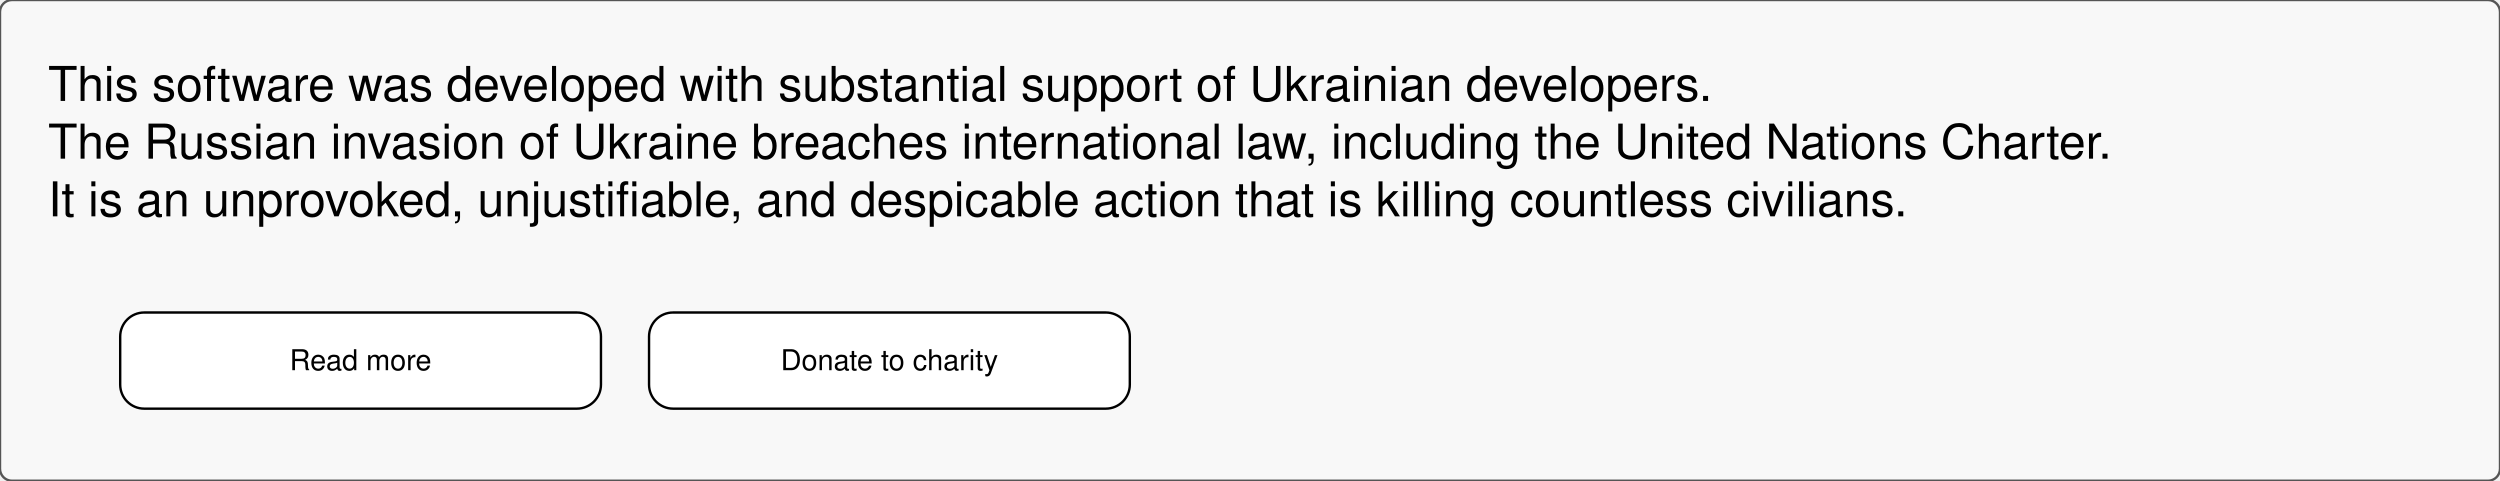
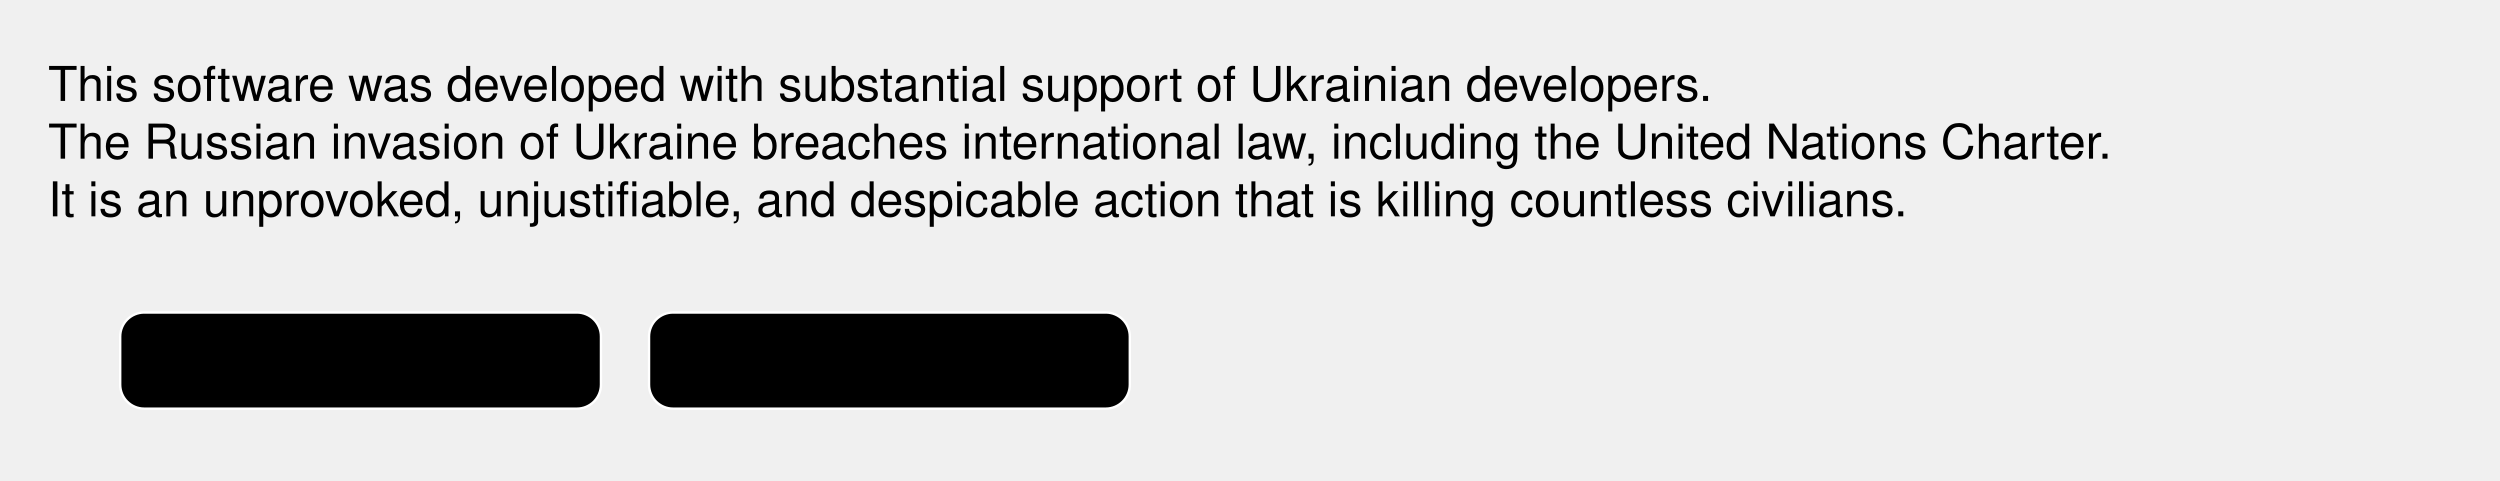
<svg xmlns="http://www.w3.org/2000/svg" viewBox="0 0 1040 200">
  <style>
@namespace svg url(http://www.w3.org/2000/svg);

svg {
  font-family: BlinkMacSystemFont, "Segoe UI", Helvetica, Arial, sans-serif, "Apple Color Emoji", "Segoe UI Emoji";
}
+ 
svg|a:link, svg|a:visited {
  cursor: pointer;
}

svg|a text {
+   fill: white;
+   font-size: 18px;
+ }
+ 
+ svg|a:hover &gt; .button, svg|a:active &gt; .button {
+   fill: white;
+   stroke: black;
+ }
+ 
+ svg|a:hover &gt; text, svg|a:active &gt; text {
  fill: black;
}

- svg|a:hover &gt; .button, svg|a:active &gt; .button {
+ .button {
+   stroke: white;
  fill: black;
}

- svg|a:hover &gt; text, svg|a:active &gt; text {
-   fill: white;
- }
- 
- .button {
-   stroke: black;
-   fill: white;
- }
- 
.bg {
-   stroke: #555;
-   fill: #F8F8F8;
+   fill: #F0F0F0;
}
  </style>
-   <rect x="0" y="0" width="100%" height="100%" rx="5" class="bg" />
+   <rect x="0" y="0" width="100%" height="100%" rx="10" class="bg" />
  <text x="0" y="30" font-size="20" dy="0">
    <tspan x="20" dy=".6em">This software was developed with substantial support of Ukrainian developers.</tspan>
    <tspan x="20" dy="1.2em">The Russian invasion of Ukraine breaches international law, including the United Nations Charter.</tspan>
    <tspan x="20" dy="1.2em">It is an unprovoked, unjustifiable, and despicable action that is killing countless civilians.</tspan>
  </text>
  <g>
    <a href="https://github.com/vshymanskyy/StandWithUkraine/blob/main/README.md#help-ukraine">
      <rect x="50" y="130" width="200" height="40" rx="10" class="button" />
      <text x="150" y="150" dominant-baseline="middle" text-anchor="middle">Read more</text>
    </a>
    <a href="https://github.com/vshymanskyy/StandWithUkraine/blob/main/docs/Donate.md">
      <rect x="270" y="130" width="200" height="40" rx="10" class="button" />
      <text x="370" y="150" dominant-baseline="middle" text-anchor="middle">Donate to charity</text>
    </a>
  </g>
</svg>
